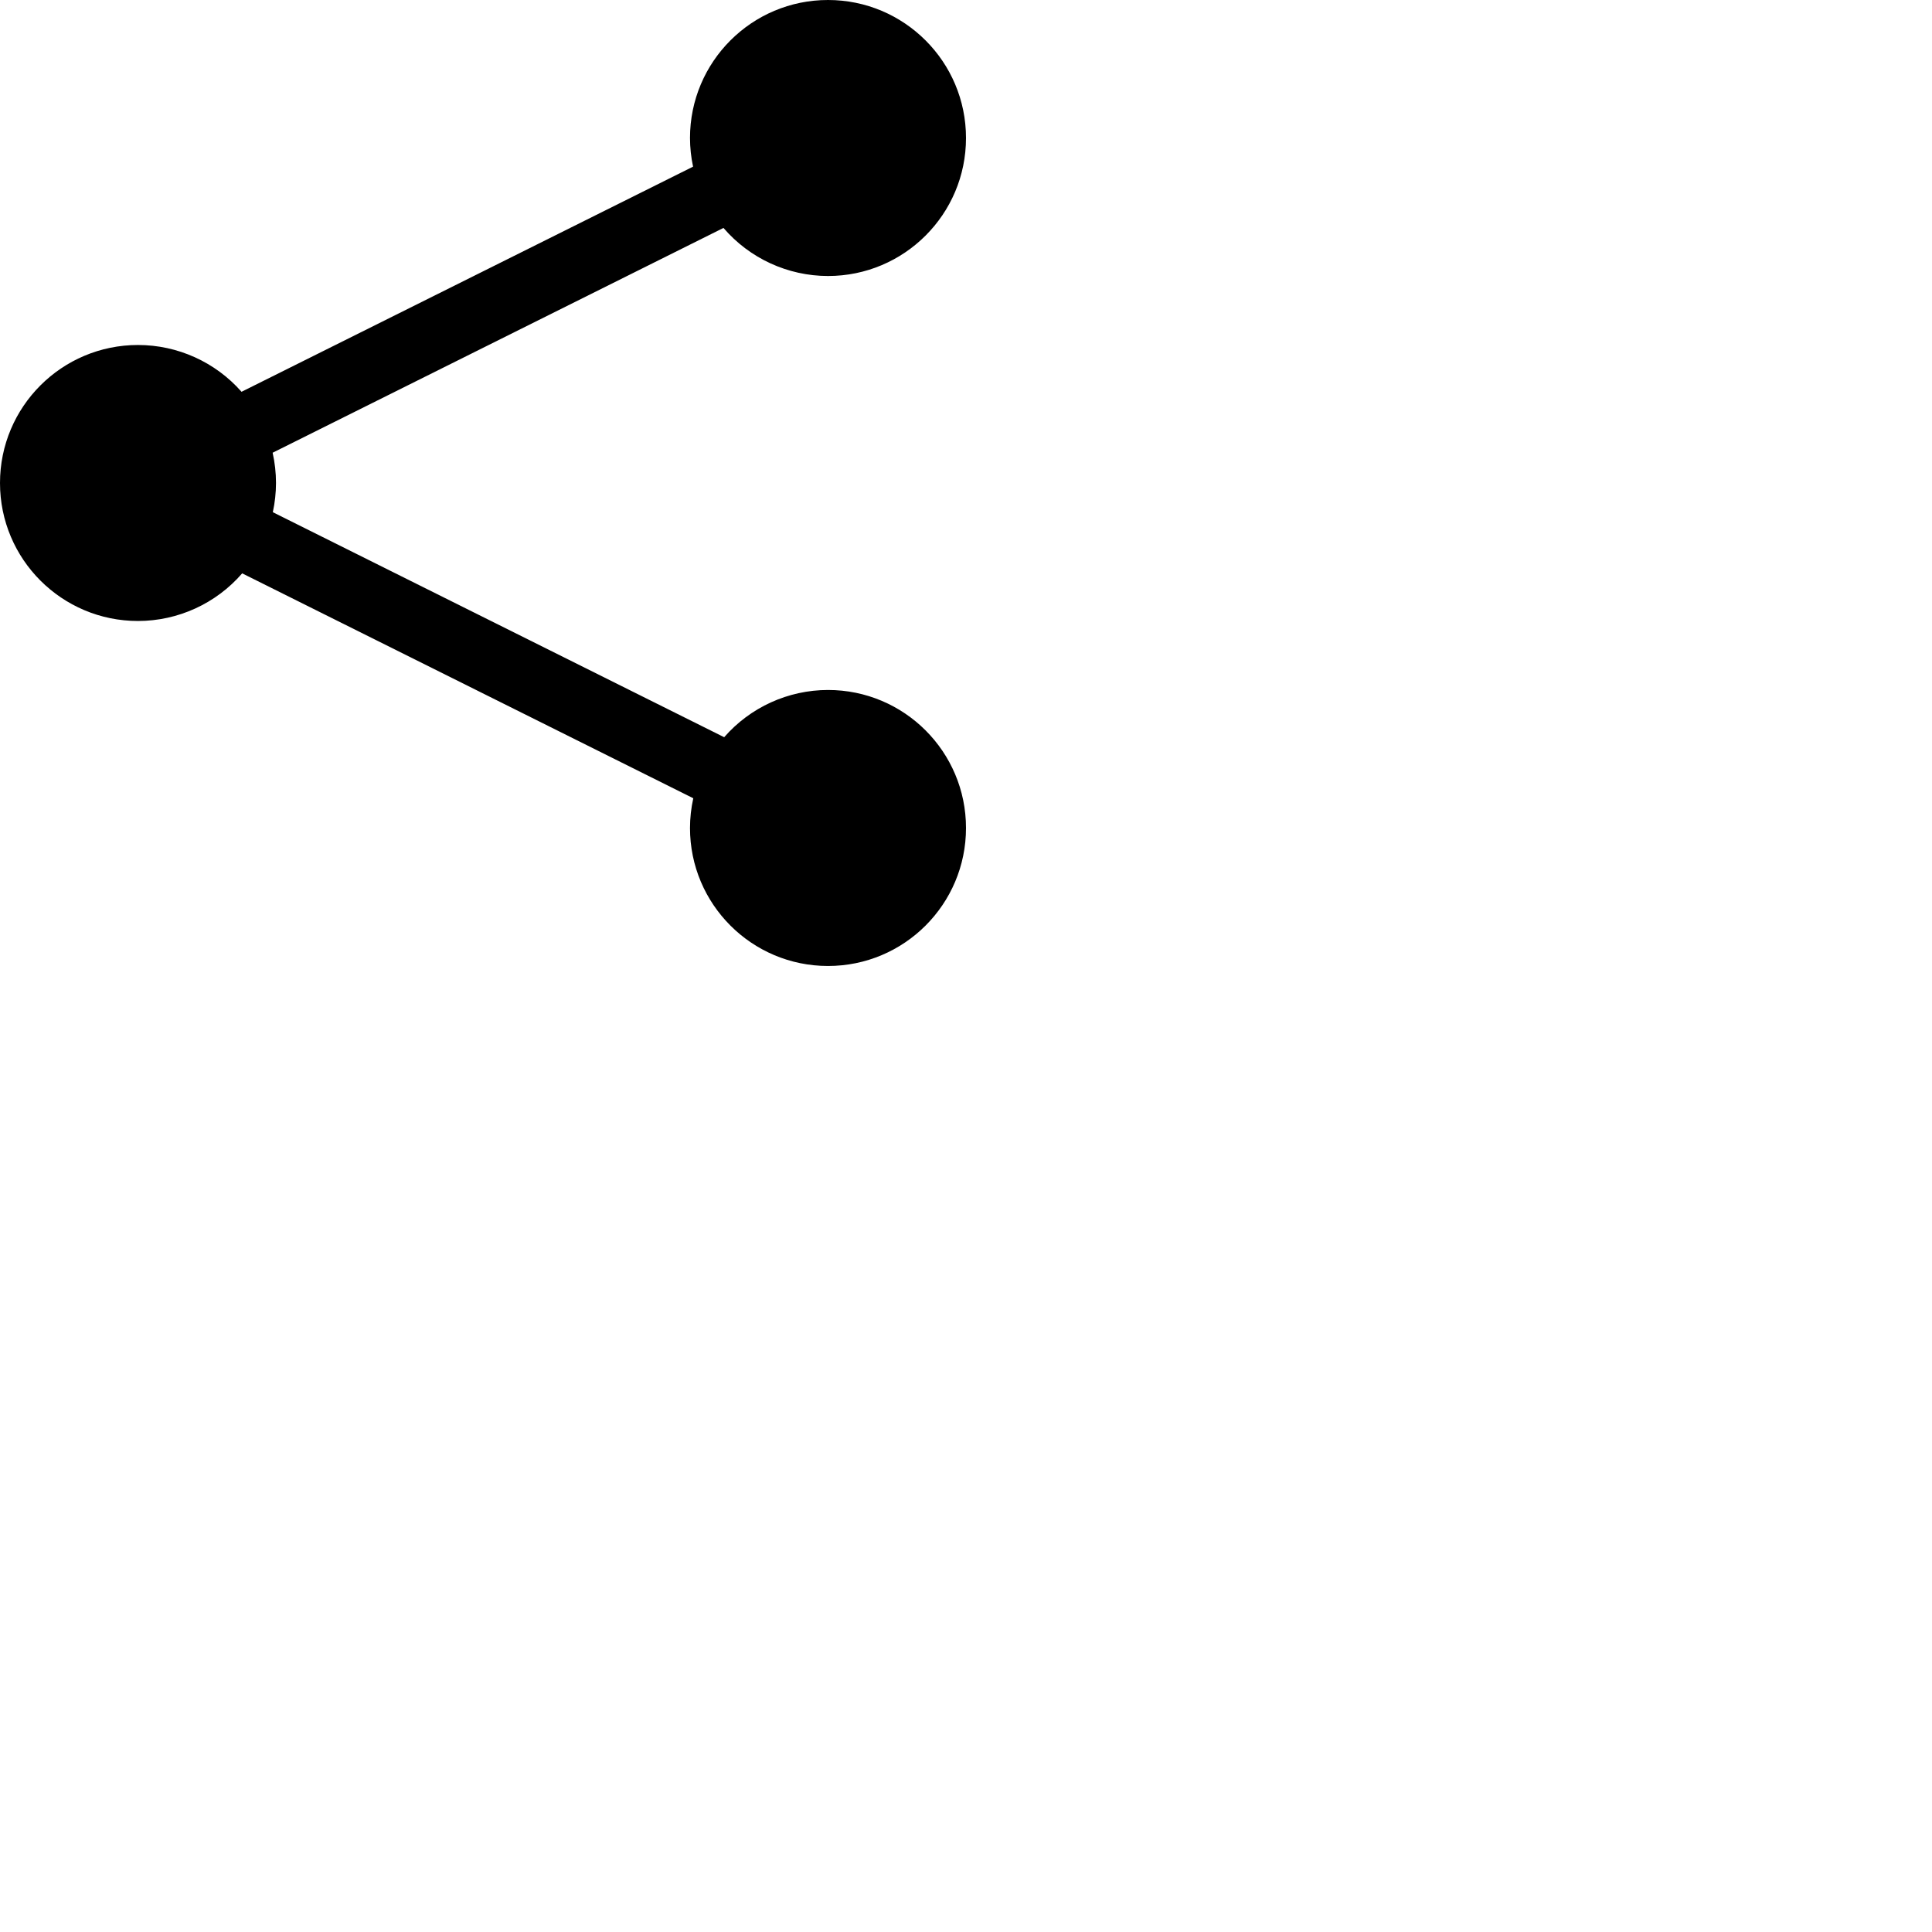
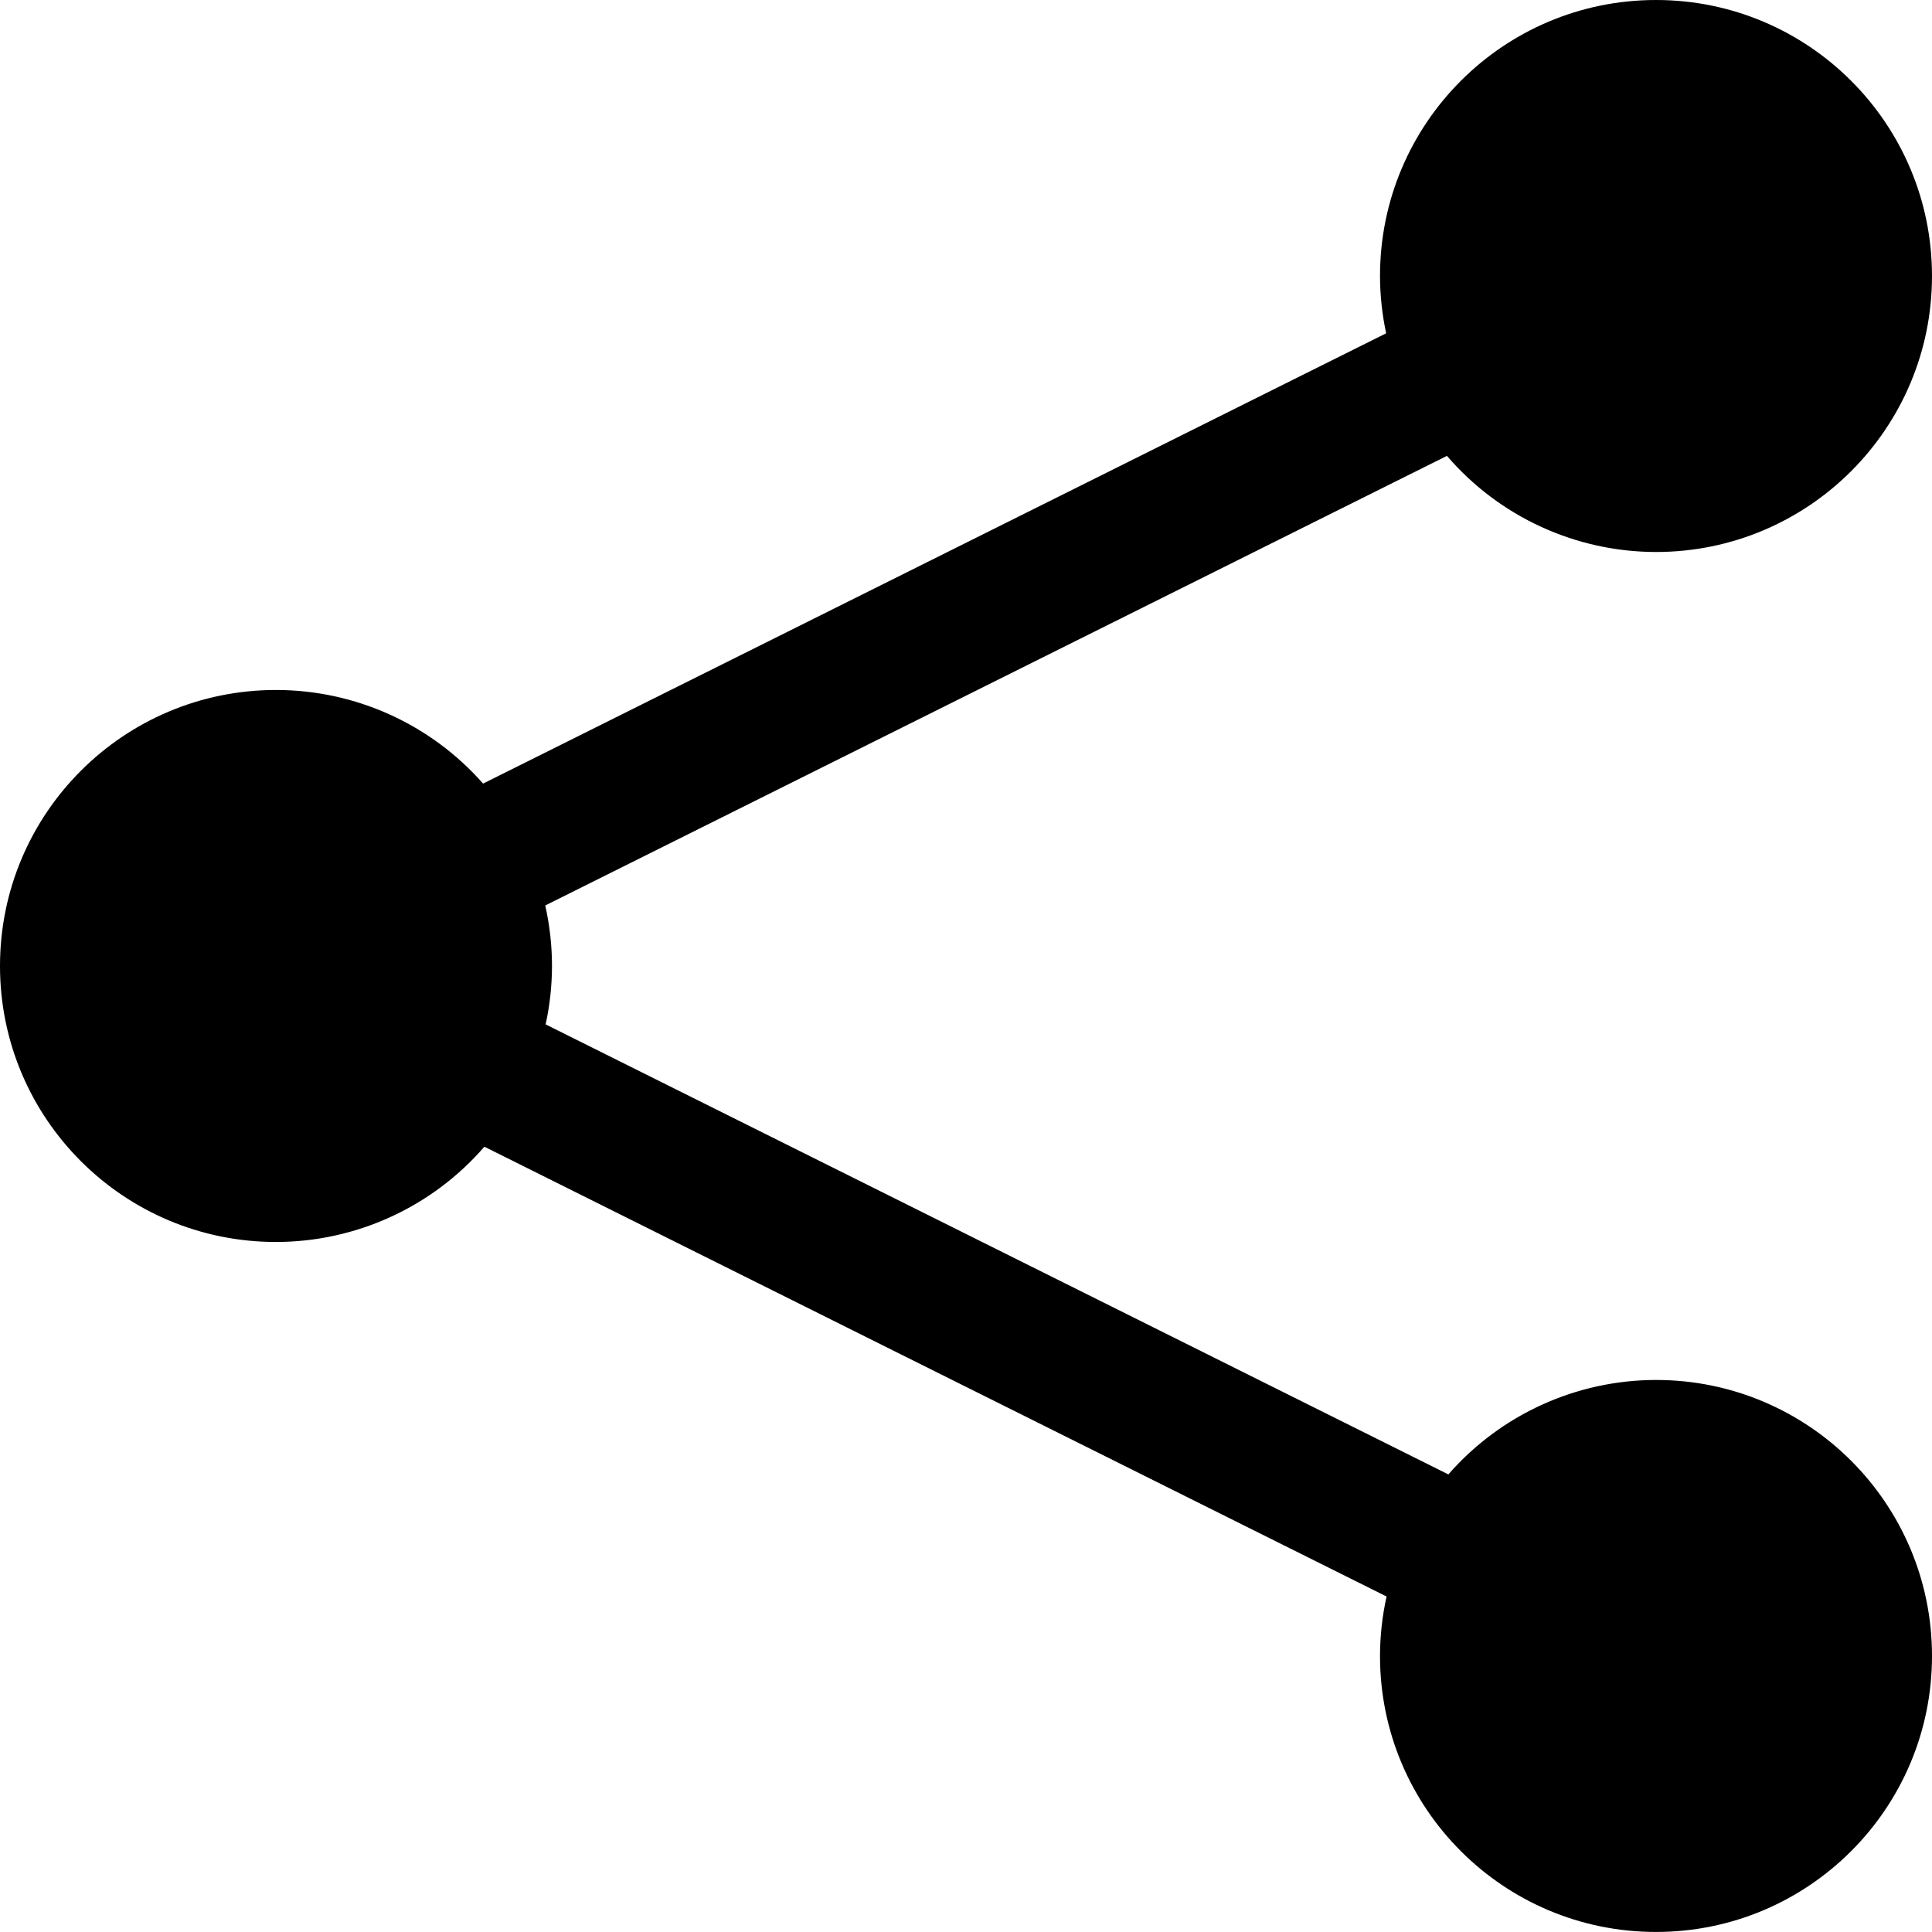
- <svg width="45px" height="45px" style="transform: scale(0.5)">
+ <svg width="45px" height="45px">
  <path d="m 38.571,0 a 6.428,6.428 0 0 0 -6.428,6.428 6.428,6.428 0 0 0 0.143,1.335 L 11.252,18.251 A 6.428,6.428 0 0 0 6.429,16.071 6.428,6.428 0 0 0 0,22.499 6.428,6.428 0 0 0 6.429,28.928 6.428,6.428 0 0 0 11.282,26.709 l 21.014,10.477 A 6.428,6.428 0 0 0 32.143,38.571 6.428,6.428 0 0 0 38.571,44.999 6.428,6.428 0 0 0 45,38.571 6.428,6.428 0 0 0 38.571,32.142 6.428,6.428 0 0 0 33.735,34.342 L 12.709,23.86 A 6.428,6.428 0 0 0 12.857,22.499 6.428,6.428 0 0 0 12.7,21.09 L 33.702,10.618 A 6.428,6.428 0 0 0 38.571,12.857 6.428,6.428 0 0 0 45,6.428 6.428,6.428 0 0 0 38.571,0" style="stroke-width:1.607" />
</svg>
